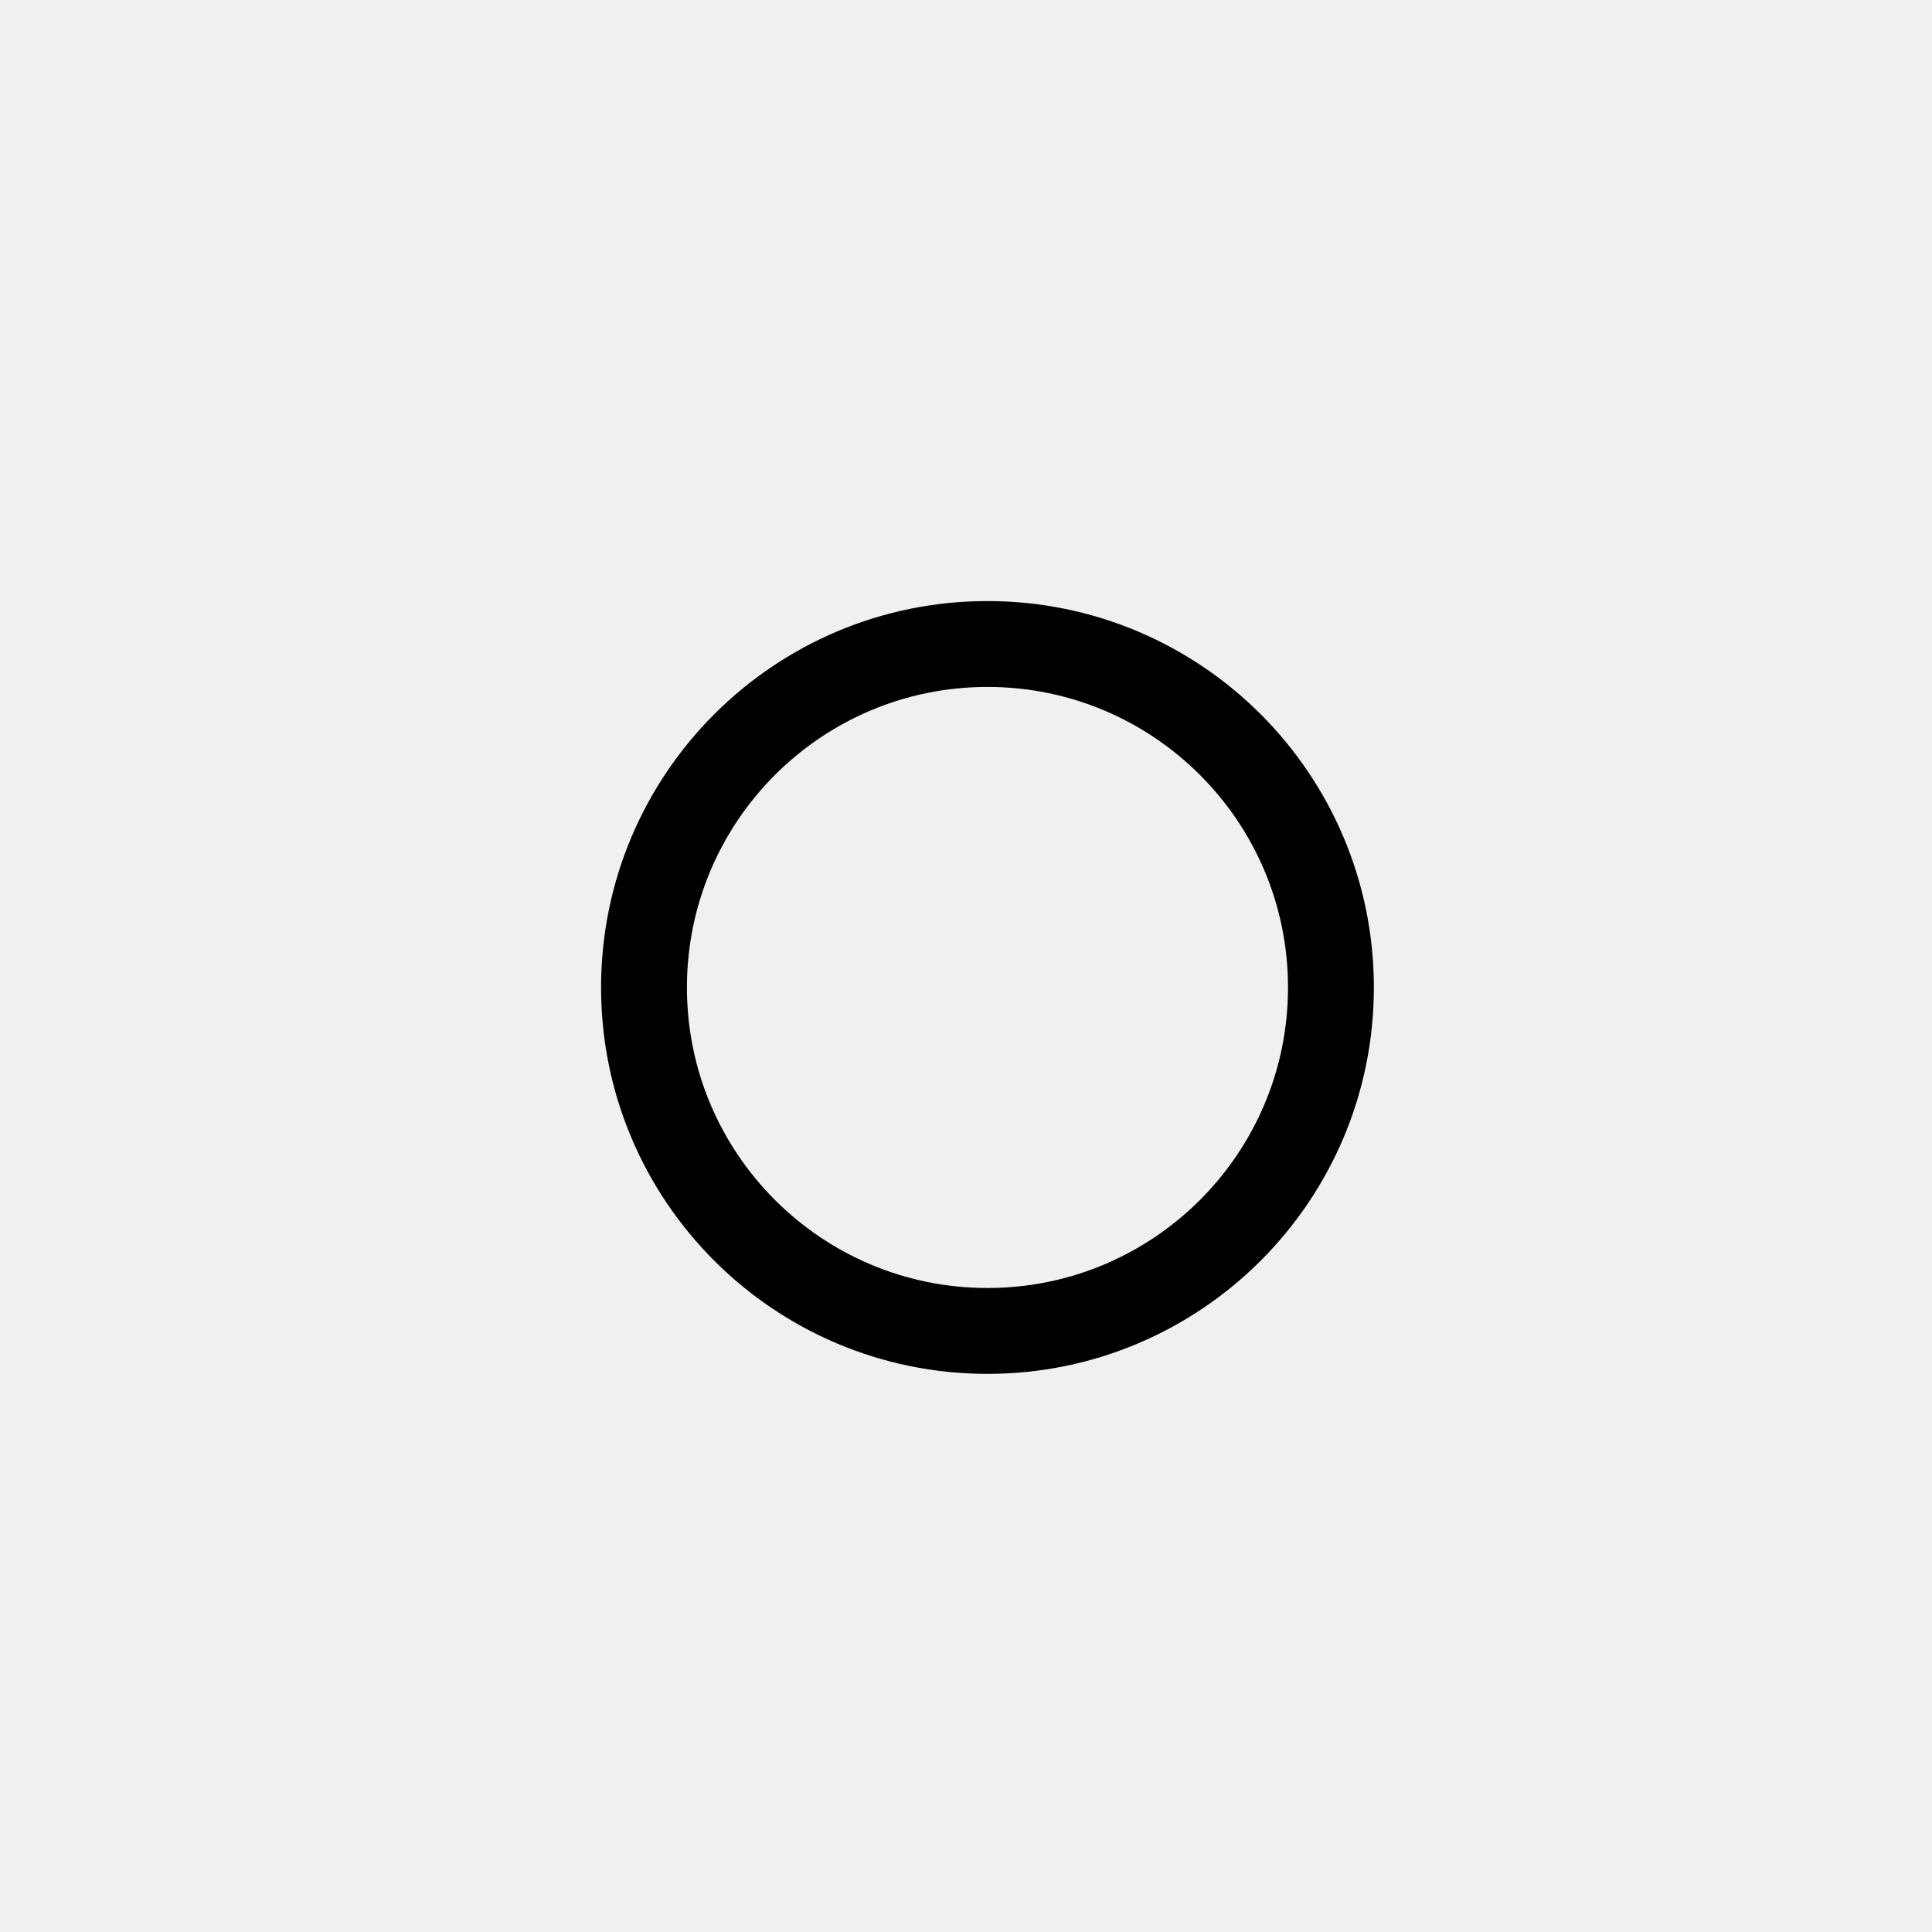
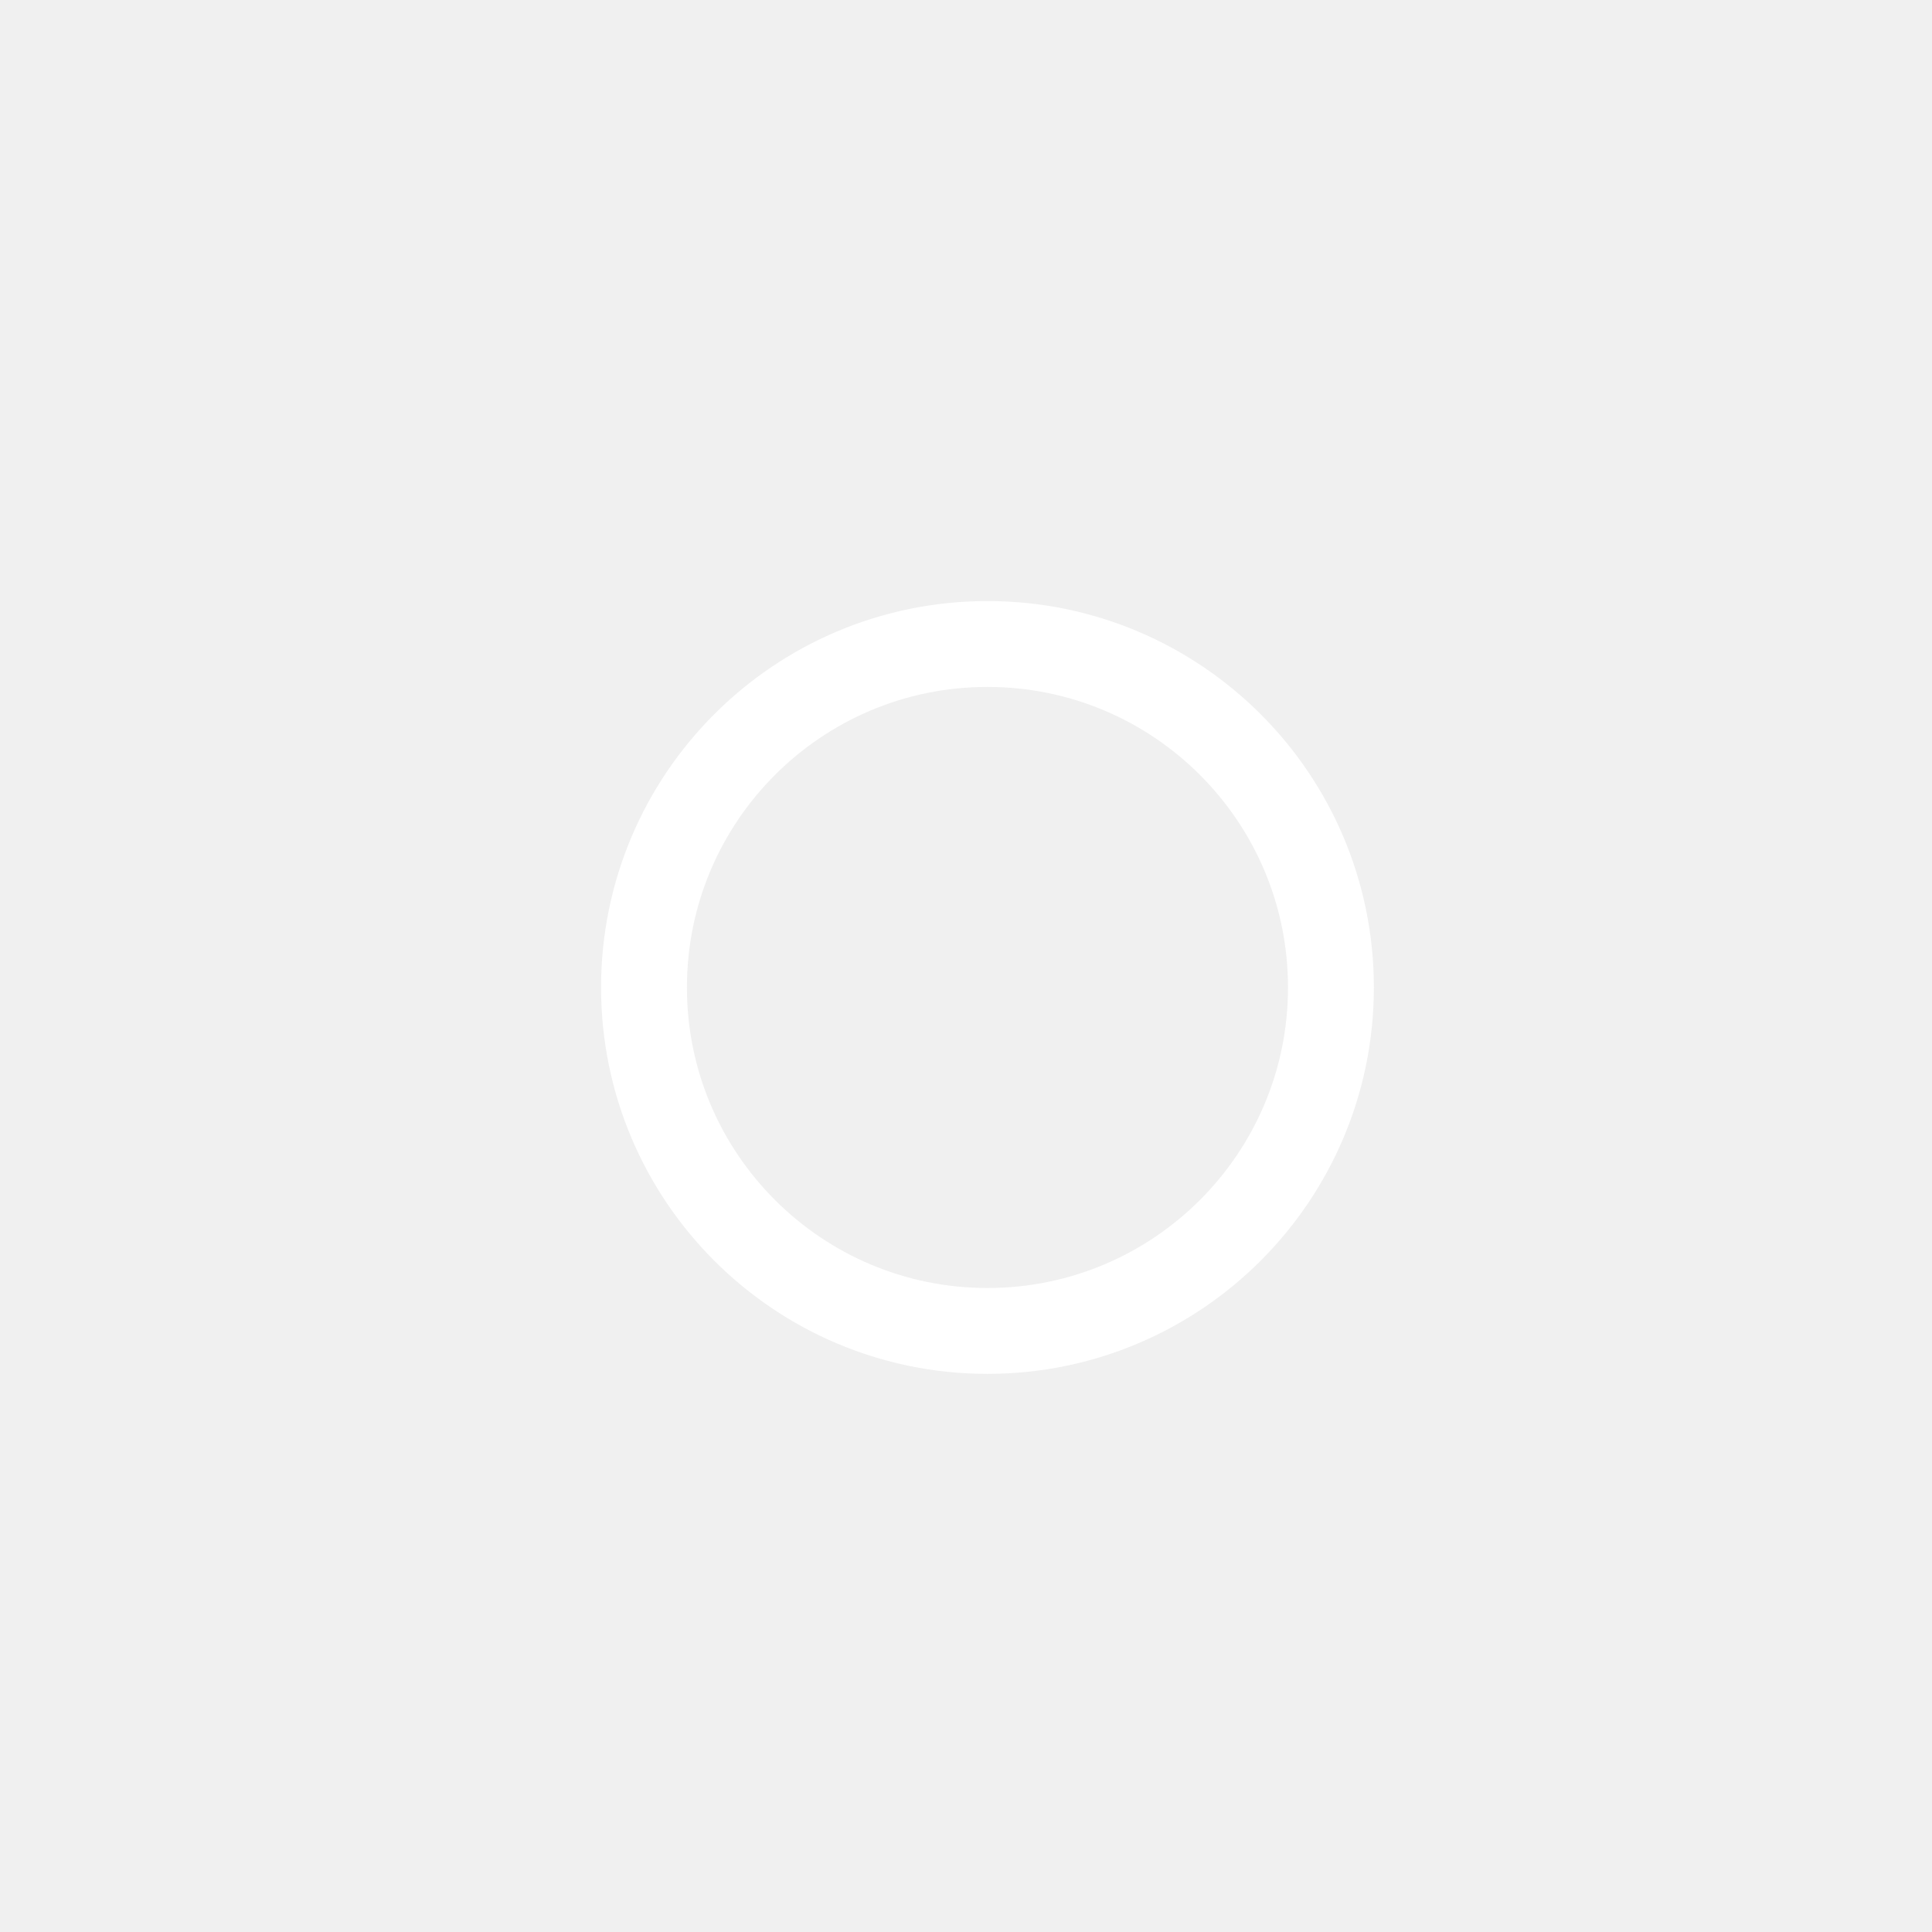
- <svg xmlns="http://www.w3.org/2000/svg" width="45" height="45" viewBox="0 0 45 45" stroke="#000">
+ <svg xmlns="http://www.w3.org/2000/svg" width="45" height="45" viewBox="0 0 45 45" stroke="#fff">
  <g fill="none" fill-rule="evenodd" transform="translate(1 1)" stroke-width="2">
    <circle cx="22" cy="22" r="6" stroke-opacity="0">
      <animate attributeName="r" begin="1.5s" dur="3s" values="6;22" calcMode="linear" repeatCount="indefinite" />
      <animate attributeName="stroke-opacity" begin="1.5s" dur="3s" values="1;0" calcMode="linear" repeatCount="indefinite" />
      <animate attributeName="stroke-width" begin="1.5s" dur="3s" values="2;0" calcMode="linear" repeatCount="indefinite" />
    </circle>
    <circle cx="22" cy="22" r="6" stroke-opacity="0">
      <animate attributeName="r" begin="3s" dur="3s" values="6;22" calcMode="linear" repeatCount="indefinite" />
      <animate attributeName="stroke-opacity" begin="3s" dur="3s" values="1;0" calcMode="linear" repeatCount="indefinite" />
      <animate attributeName="stroke-width" begin="3s" dur="3s" values="2;0" calcMode="linear" repeatCount="indefinite" />
    </circle>
    <circle cx="22" cy="22" r="8">
      <animate attributeName="r" begin="0s" dur="1.5s" values="6;1;2;3;4;5;6" calcMode="linear" repeatCount="indefinite" />
    </circle>
  </g>
</svg>
